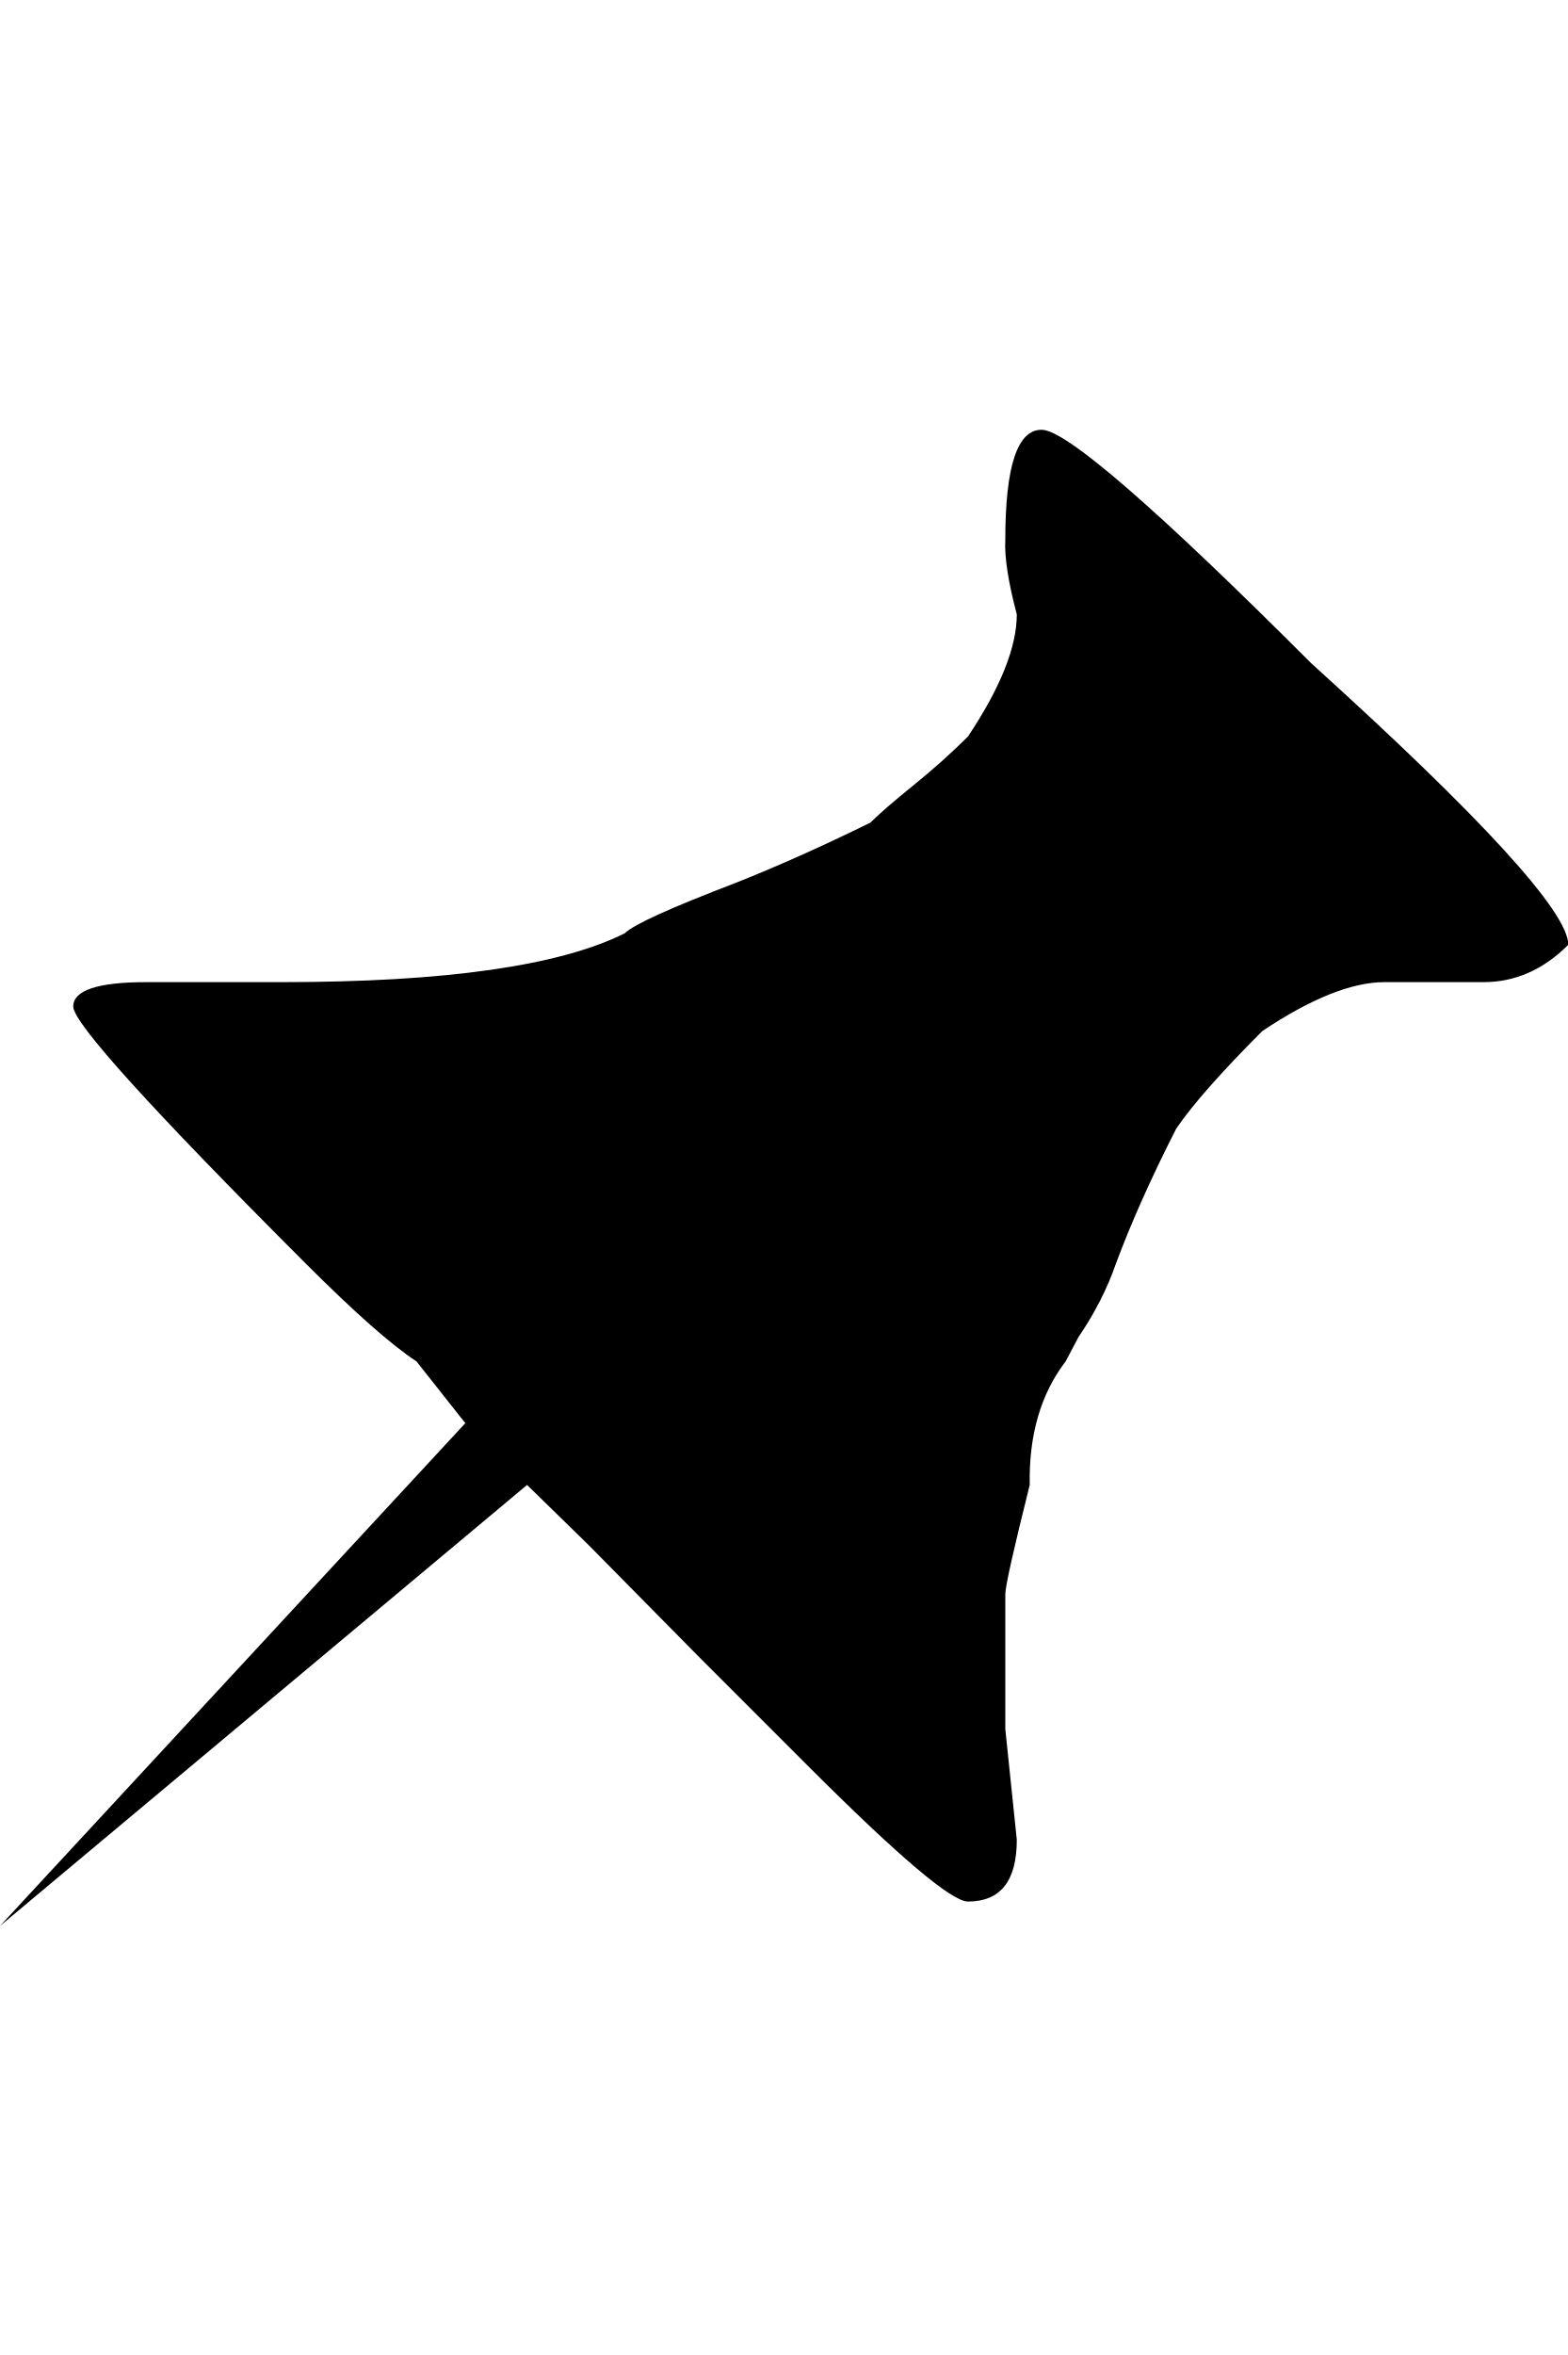
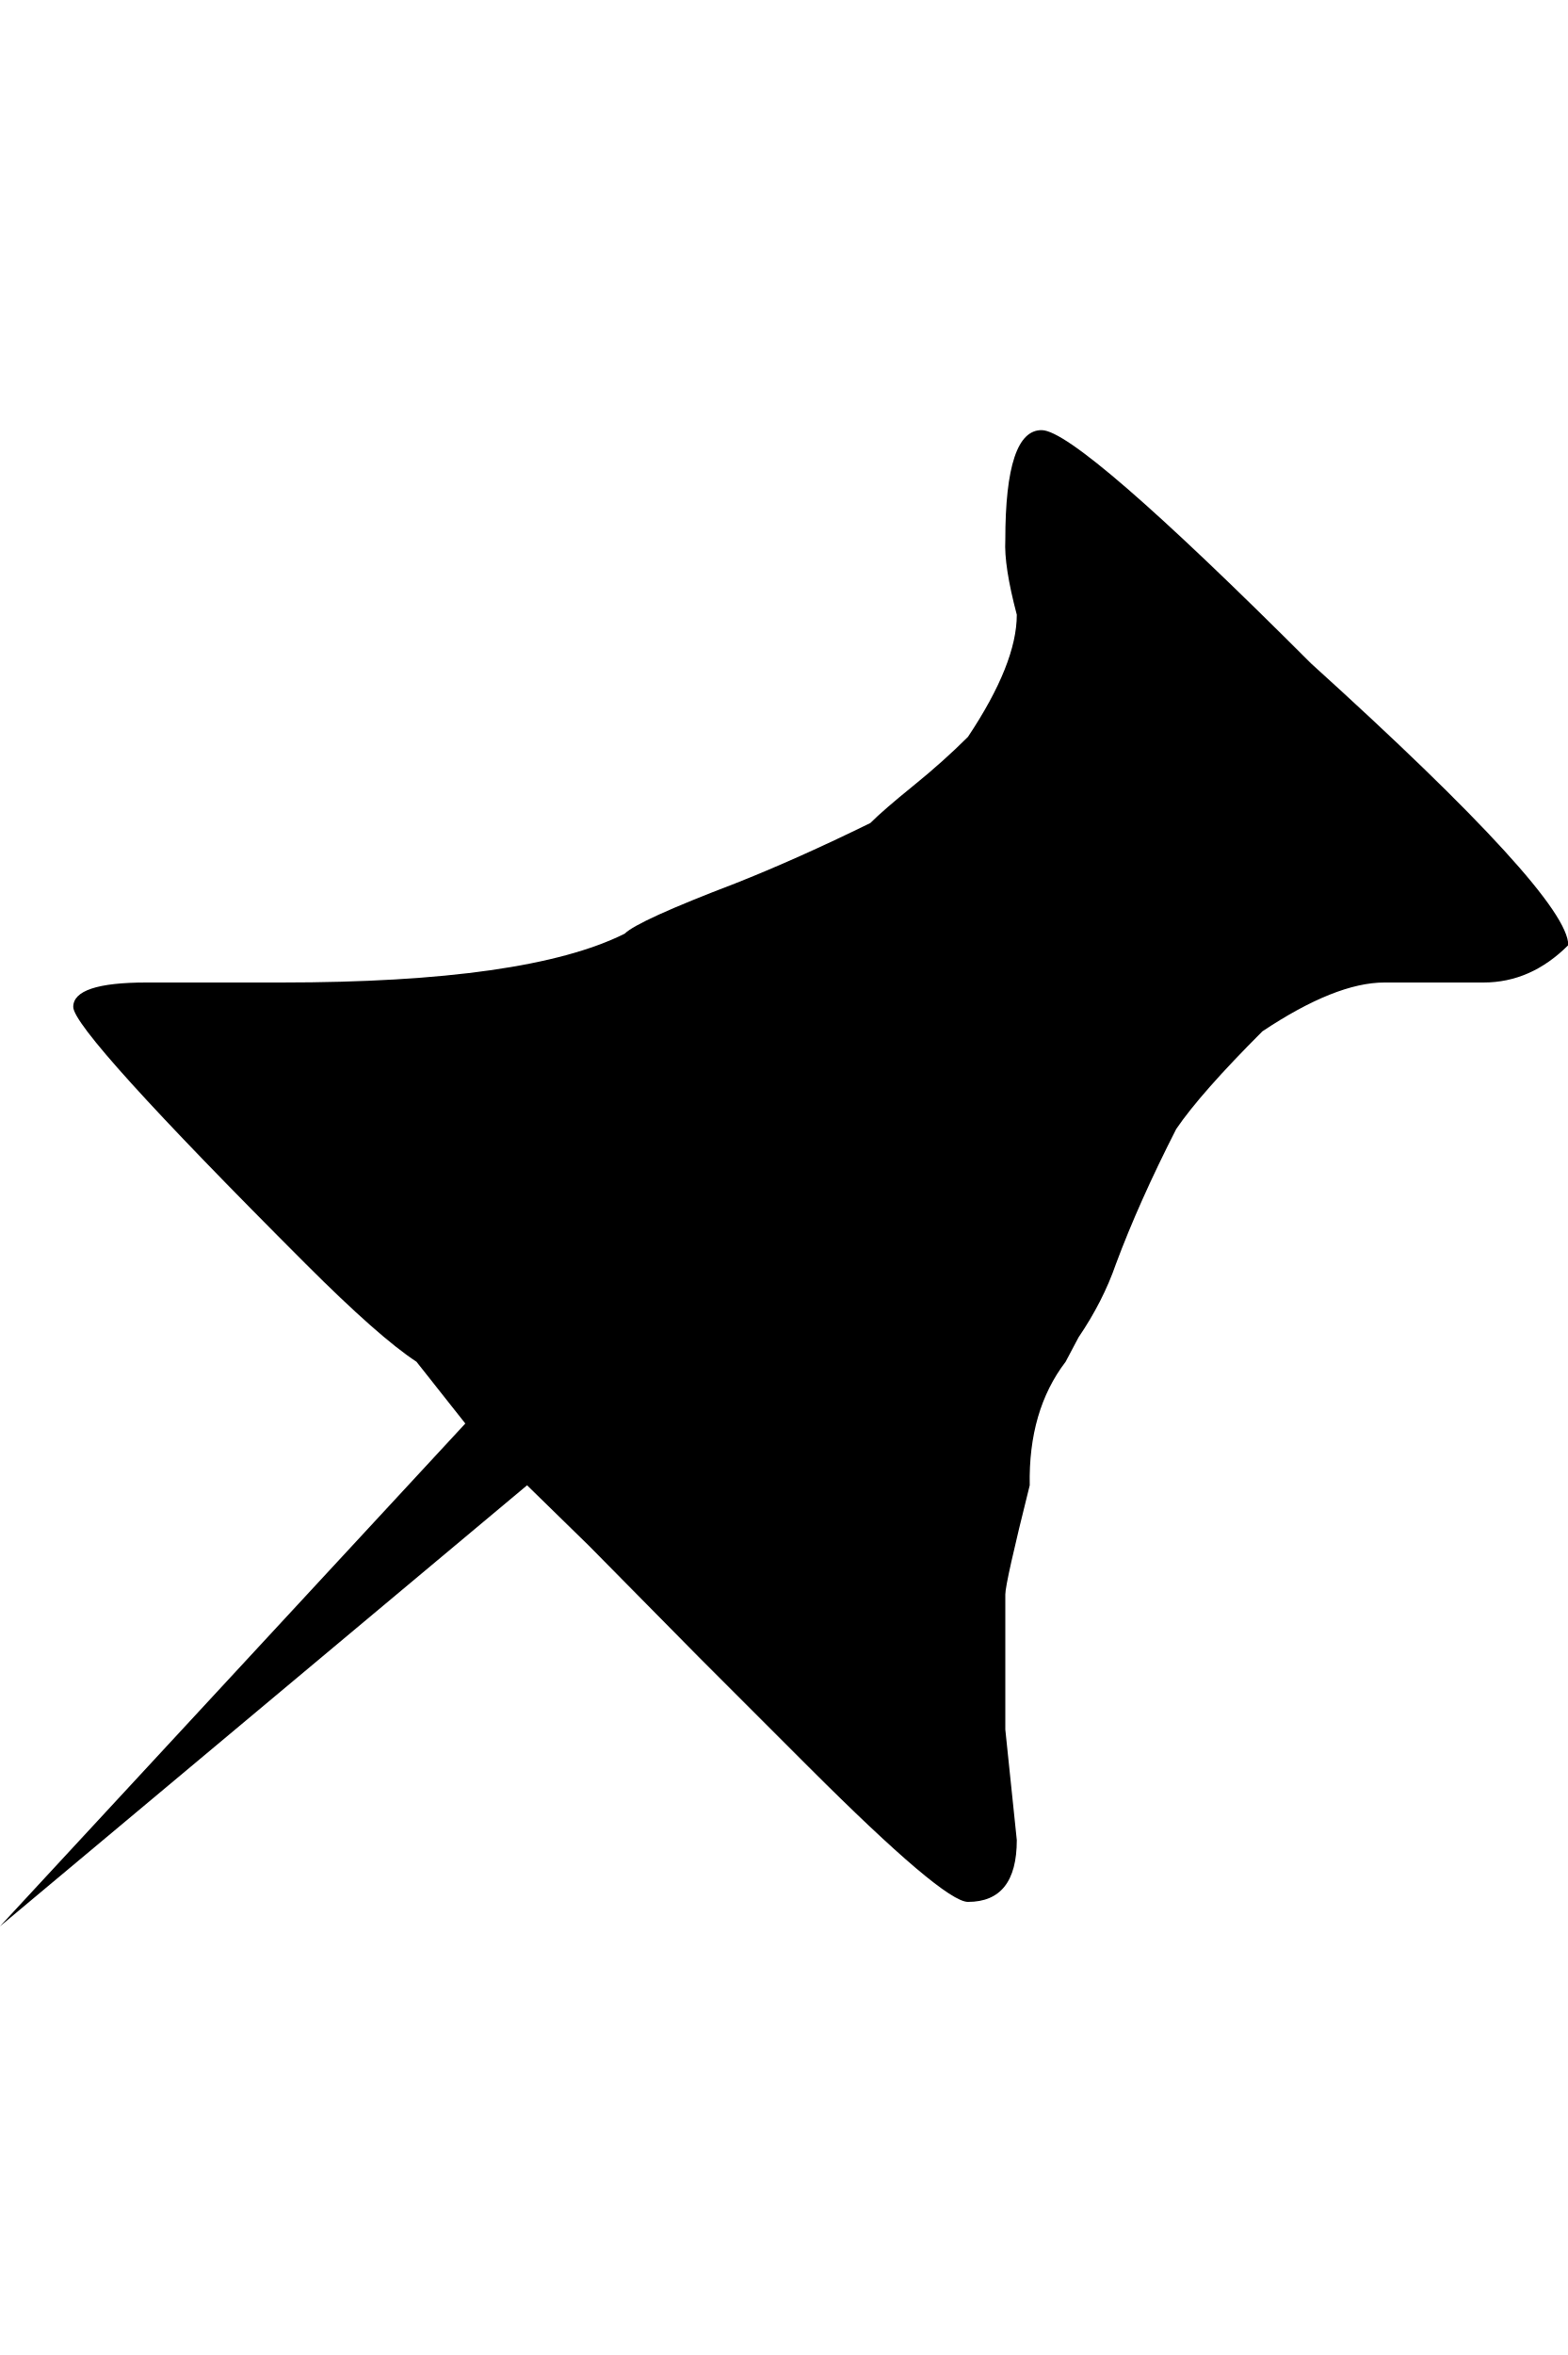
<svg xmlns="http://www.w3.org/2000/svg" height="1000" width="666">
-   <path d="M0 817.816l197.64-213.5-20.74-26.23q-15.86-10.37-46.97-41.48-98.82-98.82-98.82-109.19t31.11-10.37l57.34 0q104.31 0 145.79-20.74 5.49-5.49 46.97-21.35 26.23-10.37 57.34-25.62 5.49-5.49 18.3-15.86t23.18-20.74q20.74-31.11 20.74-51.85-5.49-20.74-4.88-31.72 0-46.97 15.555-46.665t114.375 99.125q109.19 98.82 109.19 119.56-15.86 15.86-35.99 15.86l-42.09 0q-20.74 0-51.85 20.74-26.23 26.23-36.6 41.48-15.86 31.11-25.62 57.34-5.49 15.86-15.86 31.11l-5.49 10.37q-15.86 20.74-15.25 52.46-10.37 41.48-10.37 46.36l0 57.34l4.88 46.97q0 26.23-20.74 26.23-10.37 0-67.71-57.34l-46.97-46.97-46.36-46.97-26.23-25.62z" />
+   <path d="M0 817.968l197.64 -213.5 -20.74 -26.23q-15.86 -10.37 -46.97 -41.48 -98.82 -98.82 -98.82 -109.19t31.11 -10.37l57.34 0q104.31 0 145.79 -20.74 5.49 -5.49 46.97 -21.35 26.23 -10.37 57.34 -25.62 5.49 -5.49 18.3 -15.86t23.18 -20.74q20.74 -31.11 20.74 -51.85 -5.49 -20.74 -4.88 -31.72 0 -46.97 15.555 -46.665t114.375 99.125q109.19 98.82 109.19 119.56 -15.86 15.86 -35.99 15.86l-42.09 0q-20.74 0 -51.85 20.74 -26.23 26.23 -36.6 41.48 -15.86 31.11 -25.62 57.34 -5.49 15.86 -15.86 31.11l-5.49 10.37q-15.86 20.74 -15.25 52.46 -10.37 41.48 -10.37 46.36l0 57.34l4.88 46.97q0 26.23 -20.74 26.23 -10.37 0 -67.71 -57.34l-46.97 -46.97 -46.36 -46.97 -26.23 -25.62z" />
</svg>
